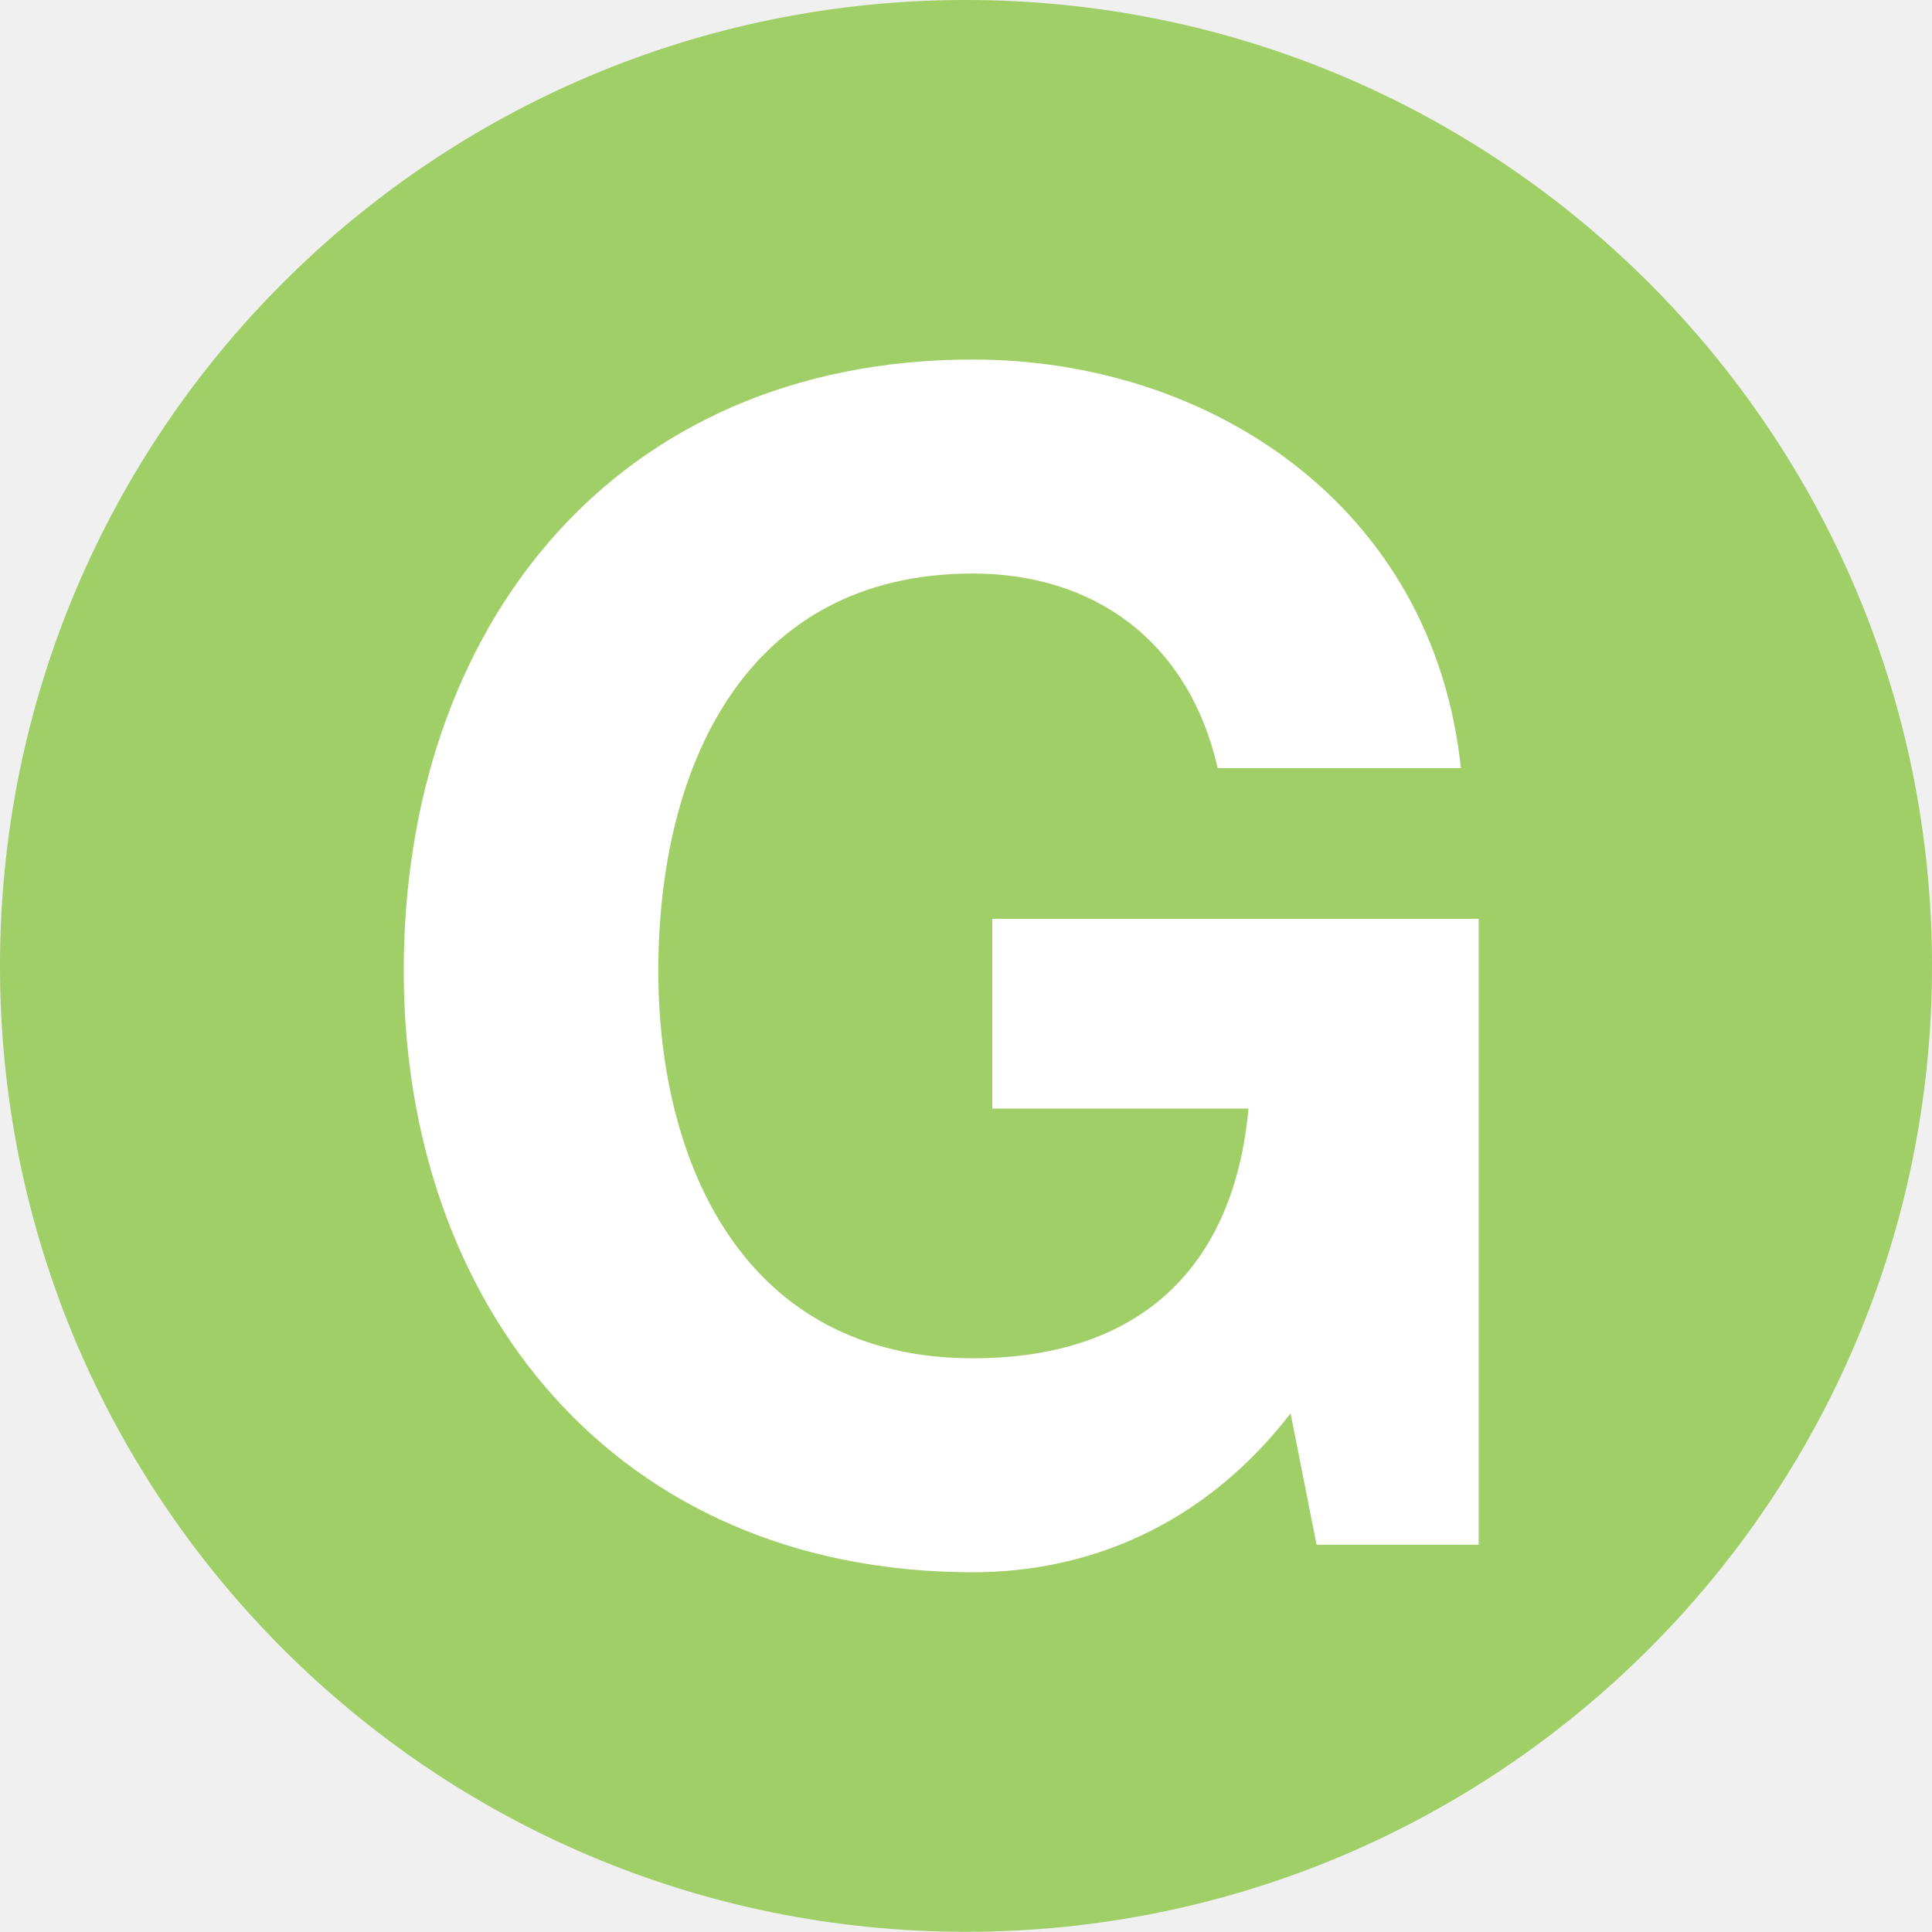
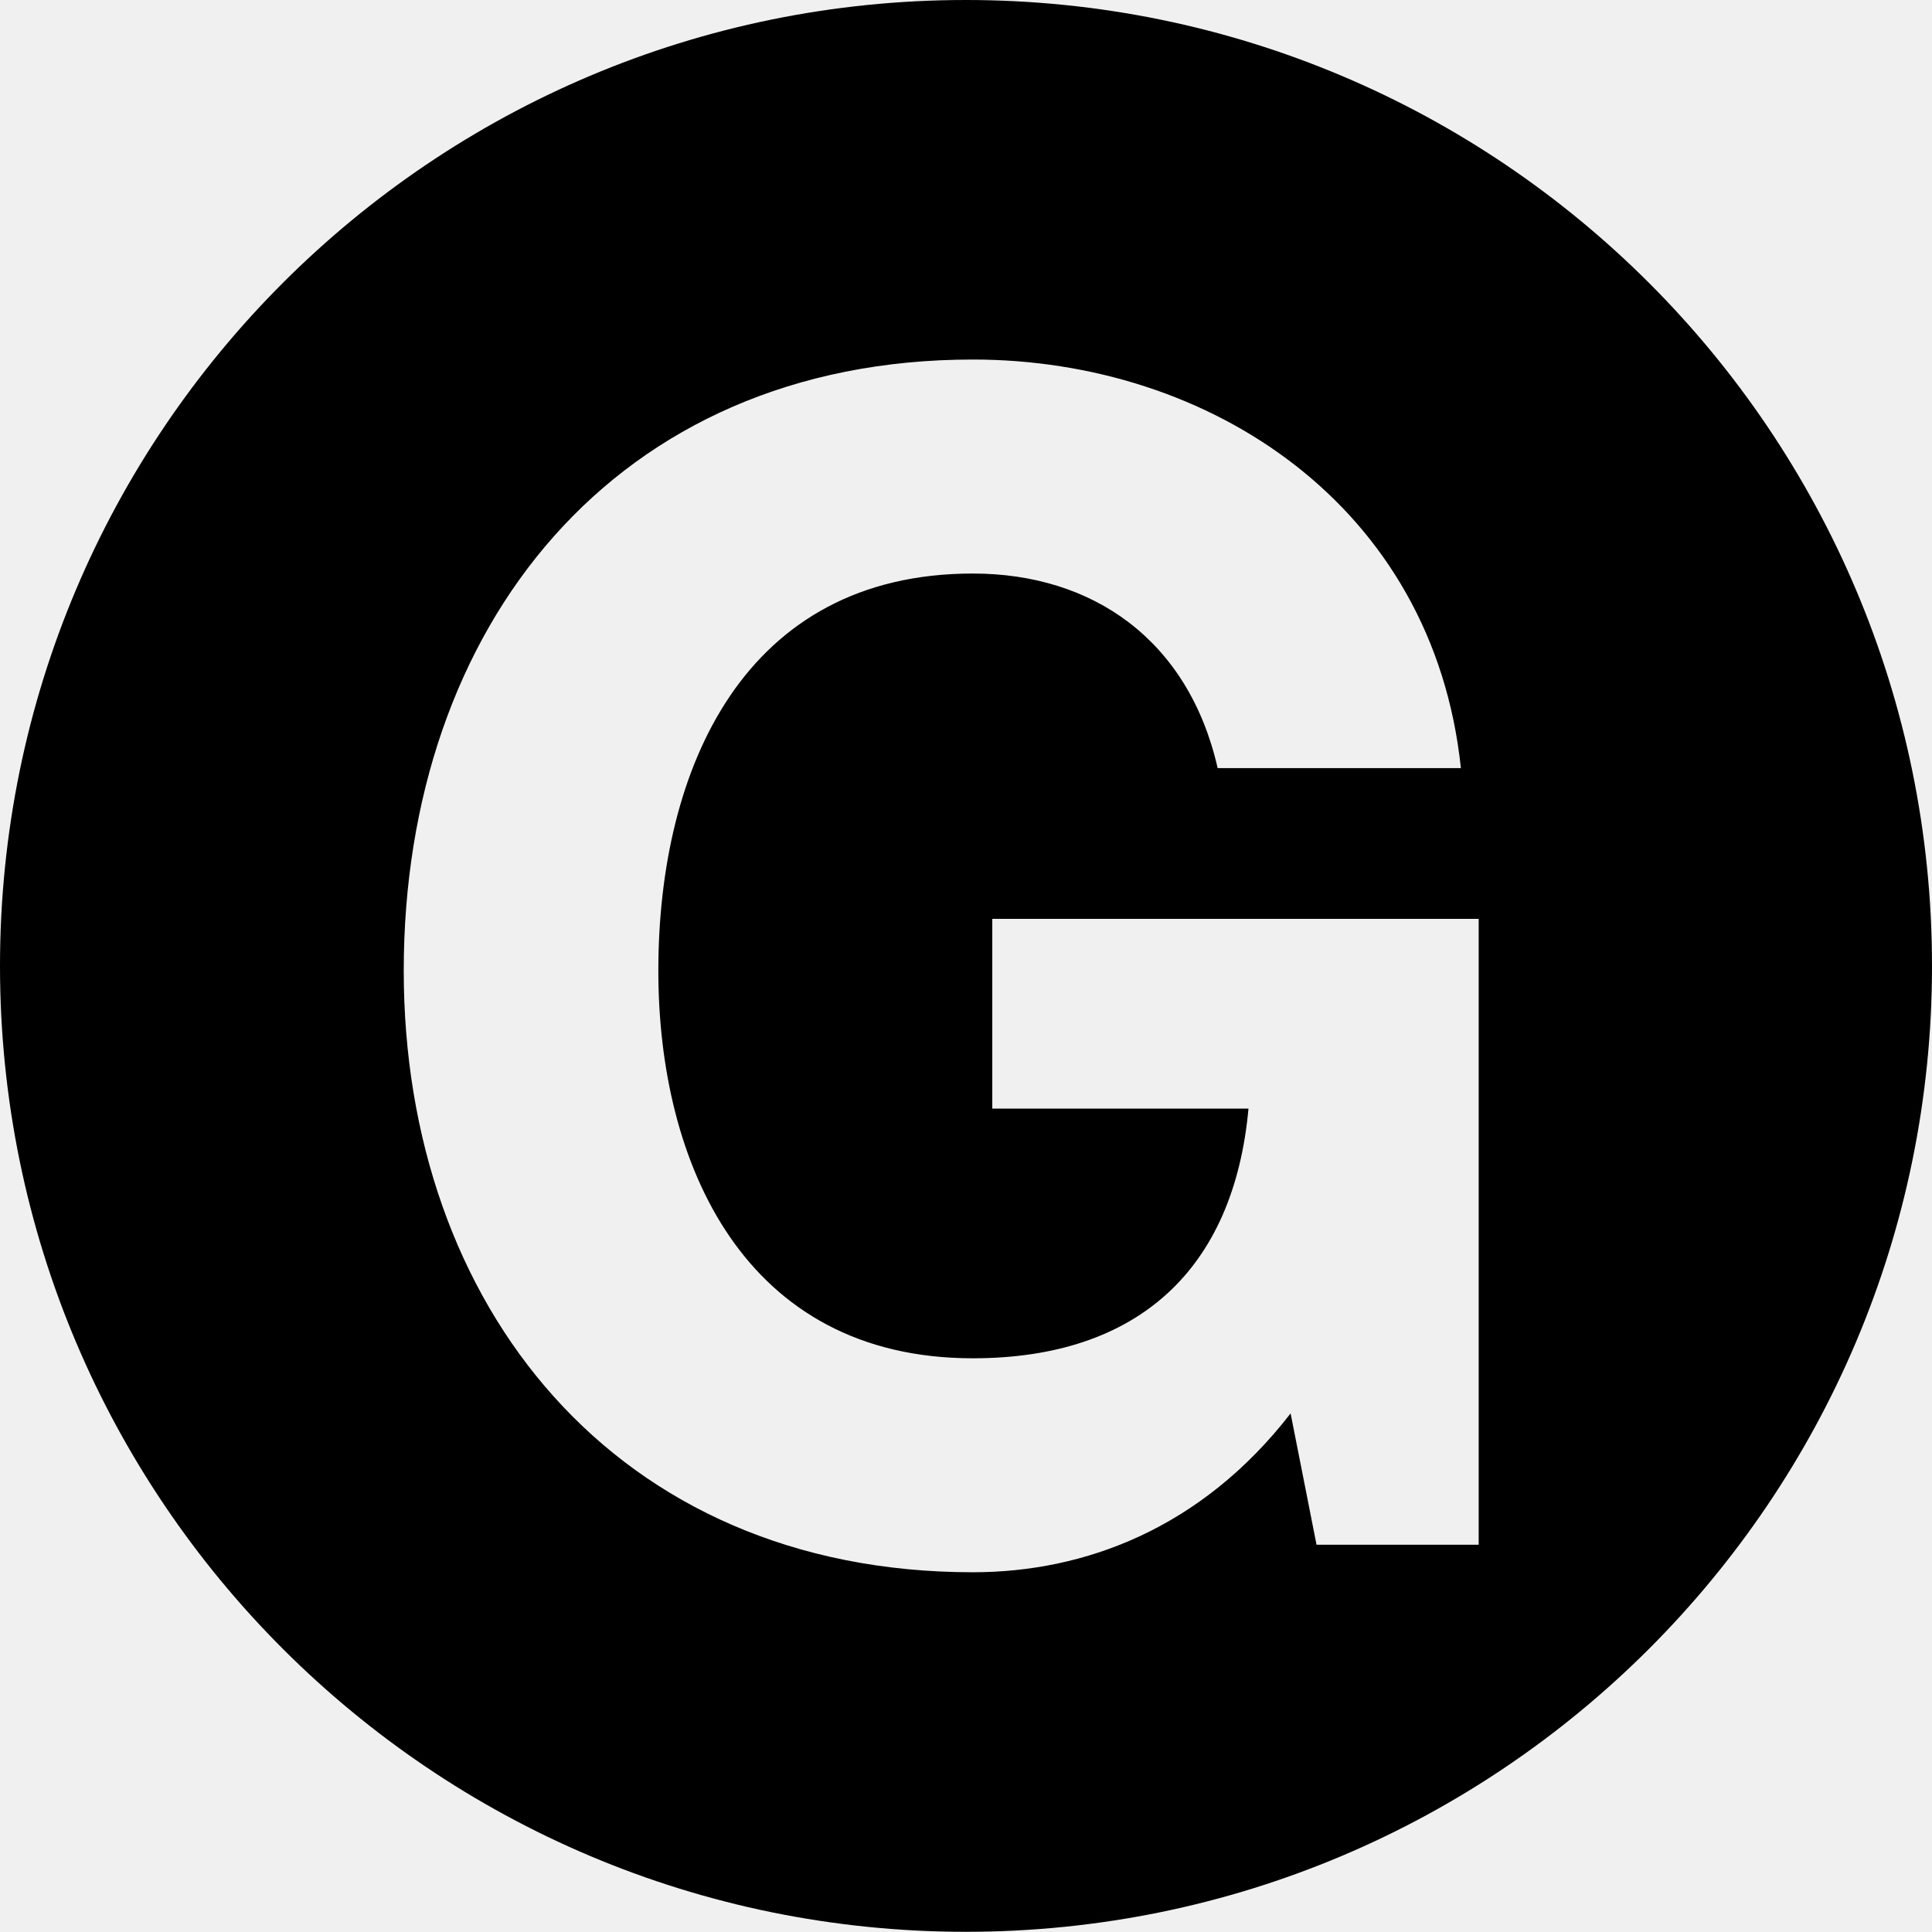
- <svg xmlns="http://www.w3.org/2000/svg" width="100%" height="100%" viewBox="0 0 493 493" version="1.1" xml:space="preserve" style="fill-rule:evenodd;clip-rule:evenodd;stroke-linejoin:round;stroke-miterlimit:2;">
-   <g transform="matrix(0,-8.33333,-8.33333,0,246.517,-0.025)">
-     <path d="M-29.582,-29.578C-45.915,-29.578 -59.157,-16.327 -59.157,0.005C-59.157,16.341 -45.915,29.582 -29.582,29.582C-13.24,29.582 -0.003,16.341 -0.003,0.005C-0.003,-16.327 -13.24,-29.578 -29.582,-29.578" style="fill:rgb(160,206,103);fill-rule:nonzero;" />
-   </g>
-   <g transform="matrix(8.33333,0,0,8.33333,329.333,132.277)">
-     <path d="M0,27.407C-2.729,30.93 -6.304,32.271 -9.73,32.271C-20.702,32.271 -27.157,24.08 -27.157,13.852C-27.157,3.329 -20.702,-4.864 -9.73,-4.864C-2.481,-4.864 4.369,-0.395 5.214,7.647L-2.234,7.647C-3.127,3.726 -6.056,1.689 -9.73,1.689C-16.73,1.689 -19.361,7.647 -19.361,13.852C-19.361,19.761 -16.73,25.719 -9.73,25.719C-4.666,25.719 -1.738,22.987 -1.29,18.073L-9.135,18.073L-9.135,12.264L5.759,12.264L5.759,31.428L0.794,31.428L0,27.407Z" style="fill:white;fill-rule:nonzero;" />
-   </g>
+ <svg xmlns="http://www.w3.org/2000/svg" width="100%" height="100%" viewBox="0 0 493 493" version="1.1" xml:space="preserve" style="fill-rule:evenodd;clip-rule:evenodd;stroke-linejoin:round;stroke-miterlimit:2;" id="svg10">
+   <defs id="defs14">
+         
+     
+         
+     </defs>
+   <path style="fill:#000000;fill-rule:nonzero;stroke-width:8.333" d="M 246.475 0 C 110.341 0 0 110.309 0 246.492 C 0 382.6 110.341 492.949 246.475 492.949 C 382.575 492.949 493 382.6 493 246.492 C 493 110.309 382.575 0 246.475 0 z M 248.25 91.744 C 308.658 91.744 365.742 128.985 372.783 196.002 L 310.717 196.002 C 303.275 163.327 278.867 146.352 248.25 146.352 C 189.917 146.352 167.992 196.003 167.992 247.711 C 167.992 296.953 189.917 346.602 248.25 346.602 C 290.45 346.602 314.849 323.835 318.582 282.885 L 253.209 282.885 L 253.209 234.477 L 377.324 234.477 L 377.324 394.178 L 335.949 394.178 L 329.332 360.668 C 306.59 390.026 276.8 401.201 248.25 401.201 C 156.817 401.201 103.025 332.944 103.025 247.711 C 103.025 160.019 156.817 91.744 248.25 91.744 z " id="path2" />
</svg>
